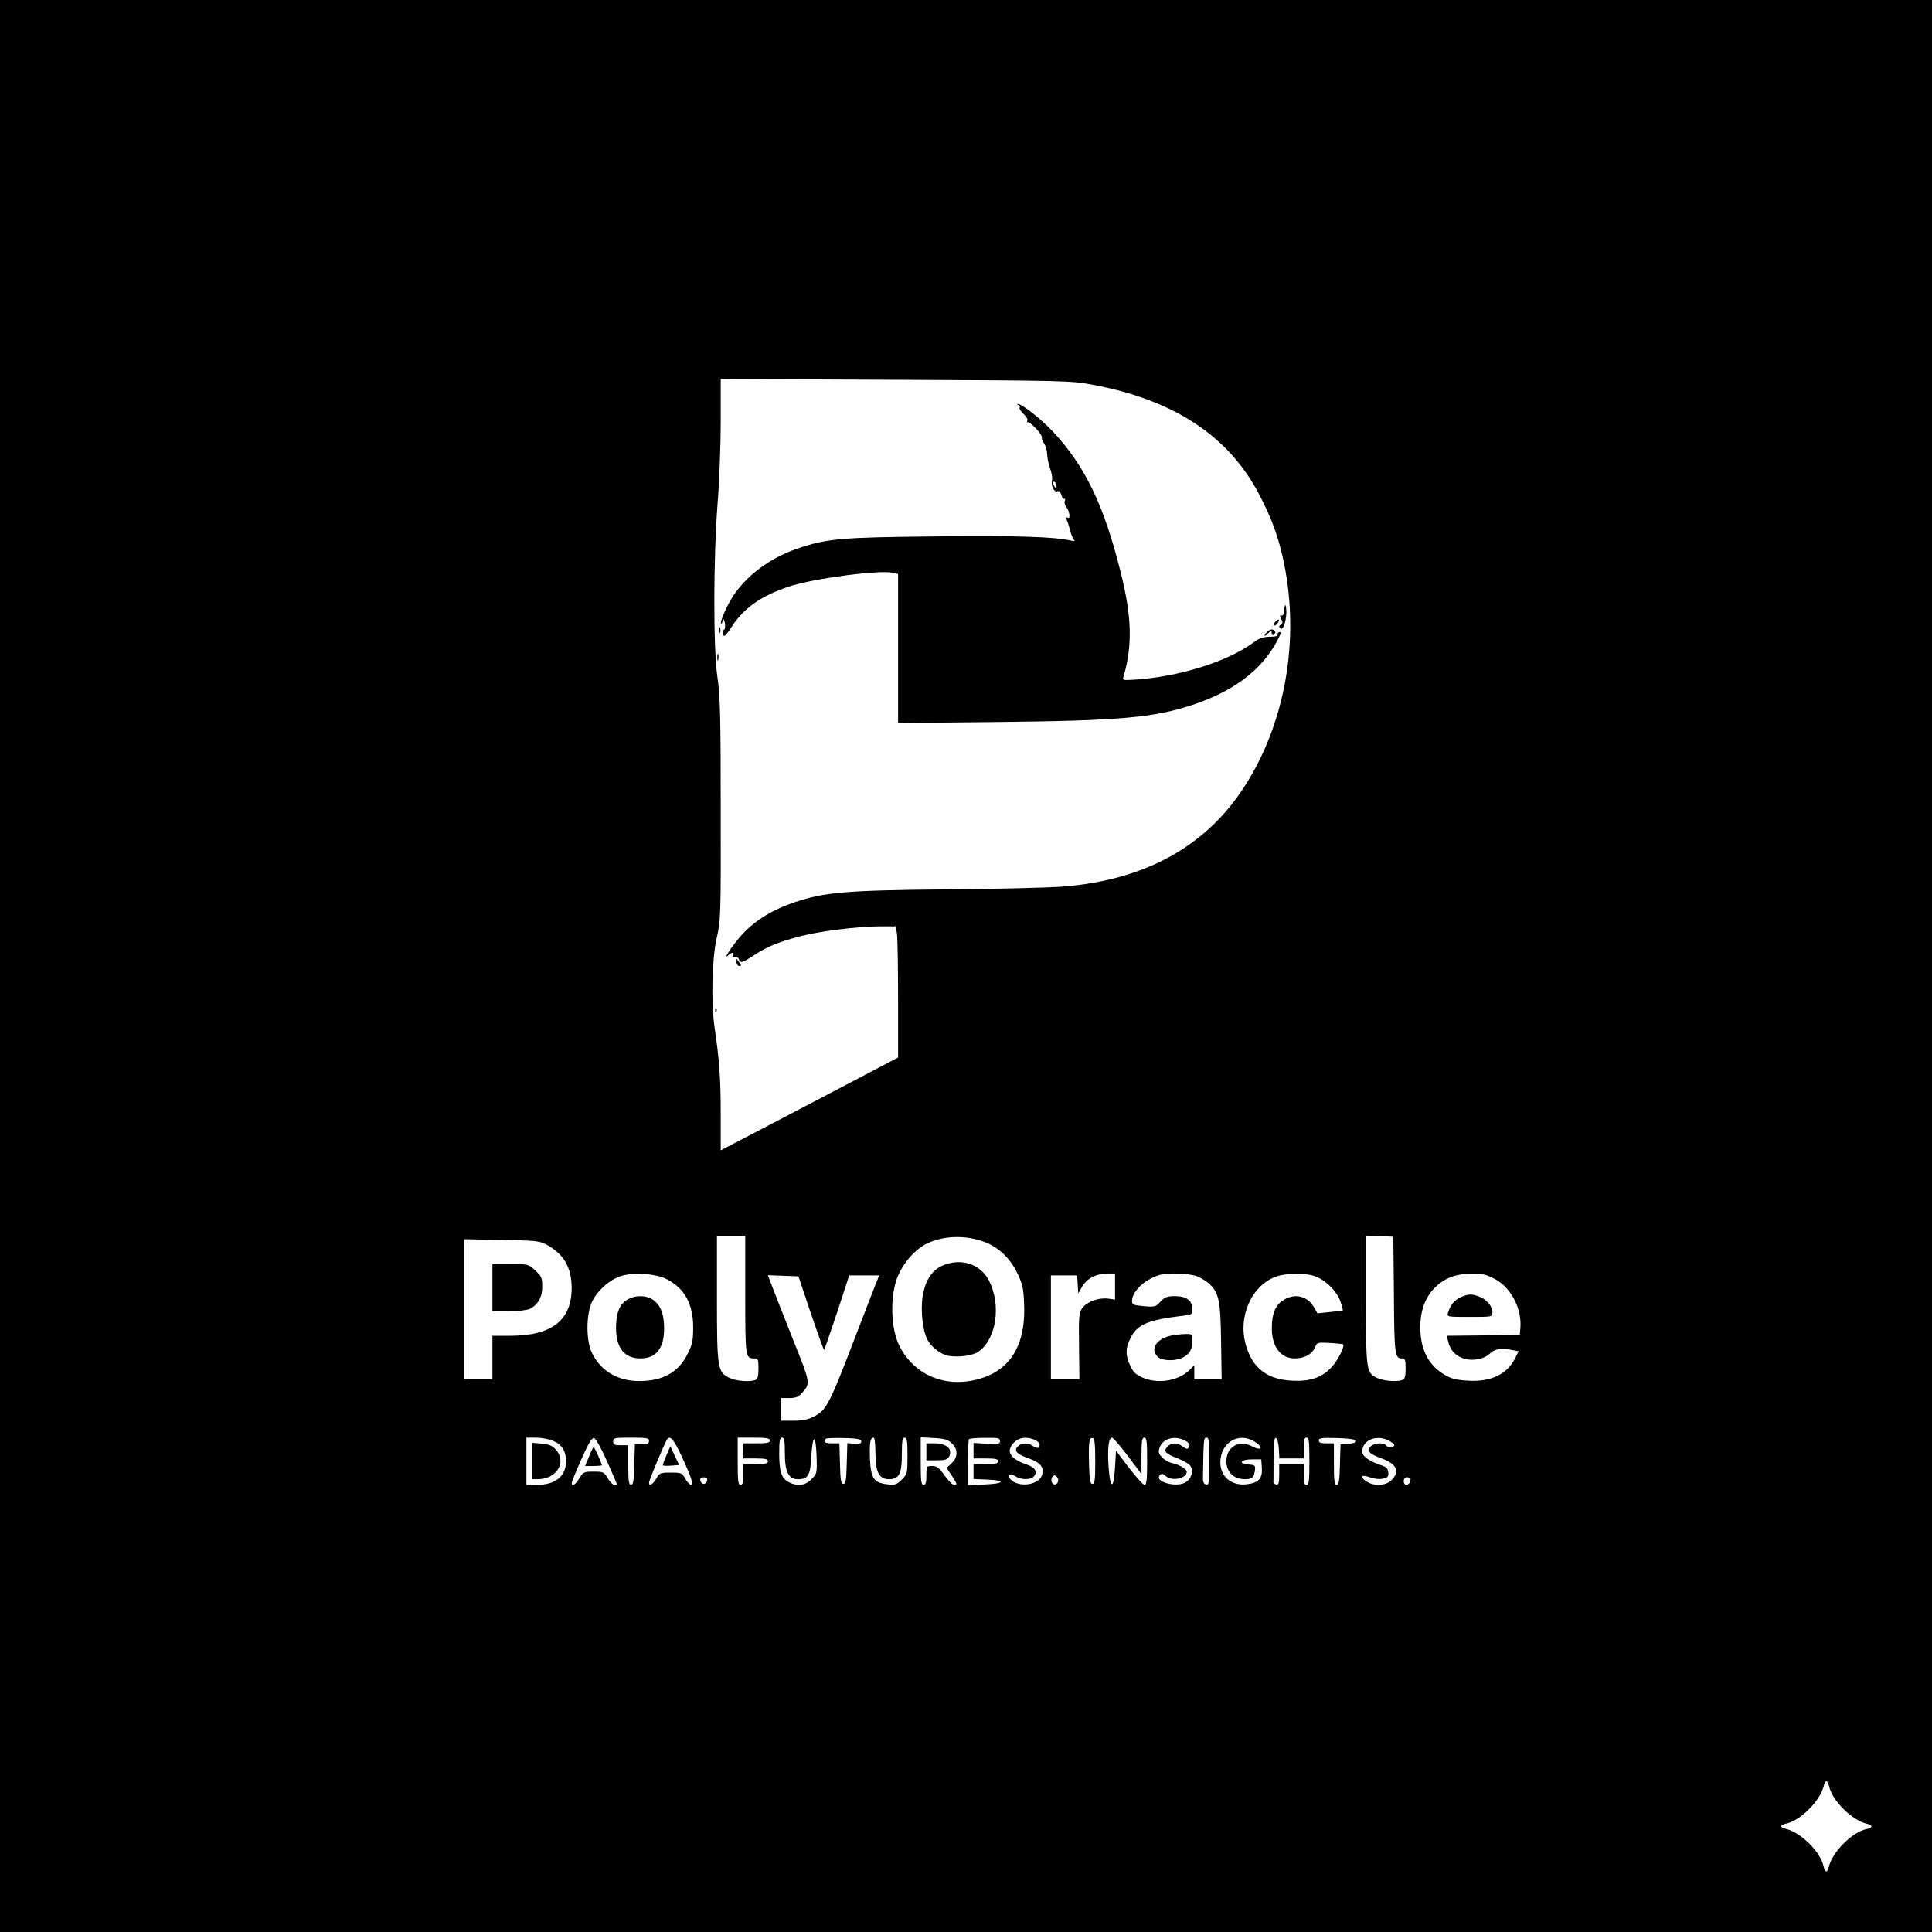
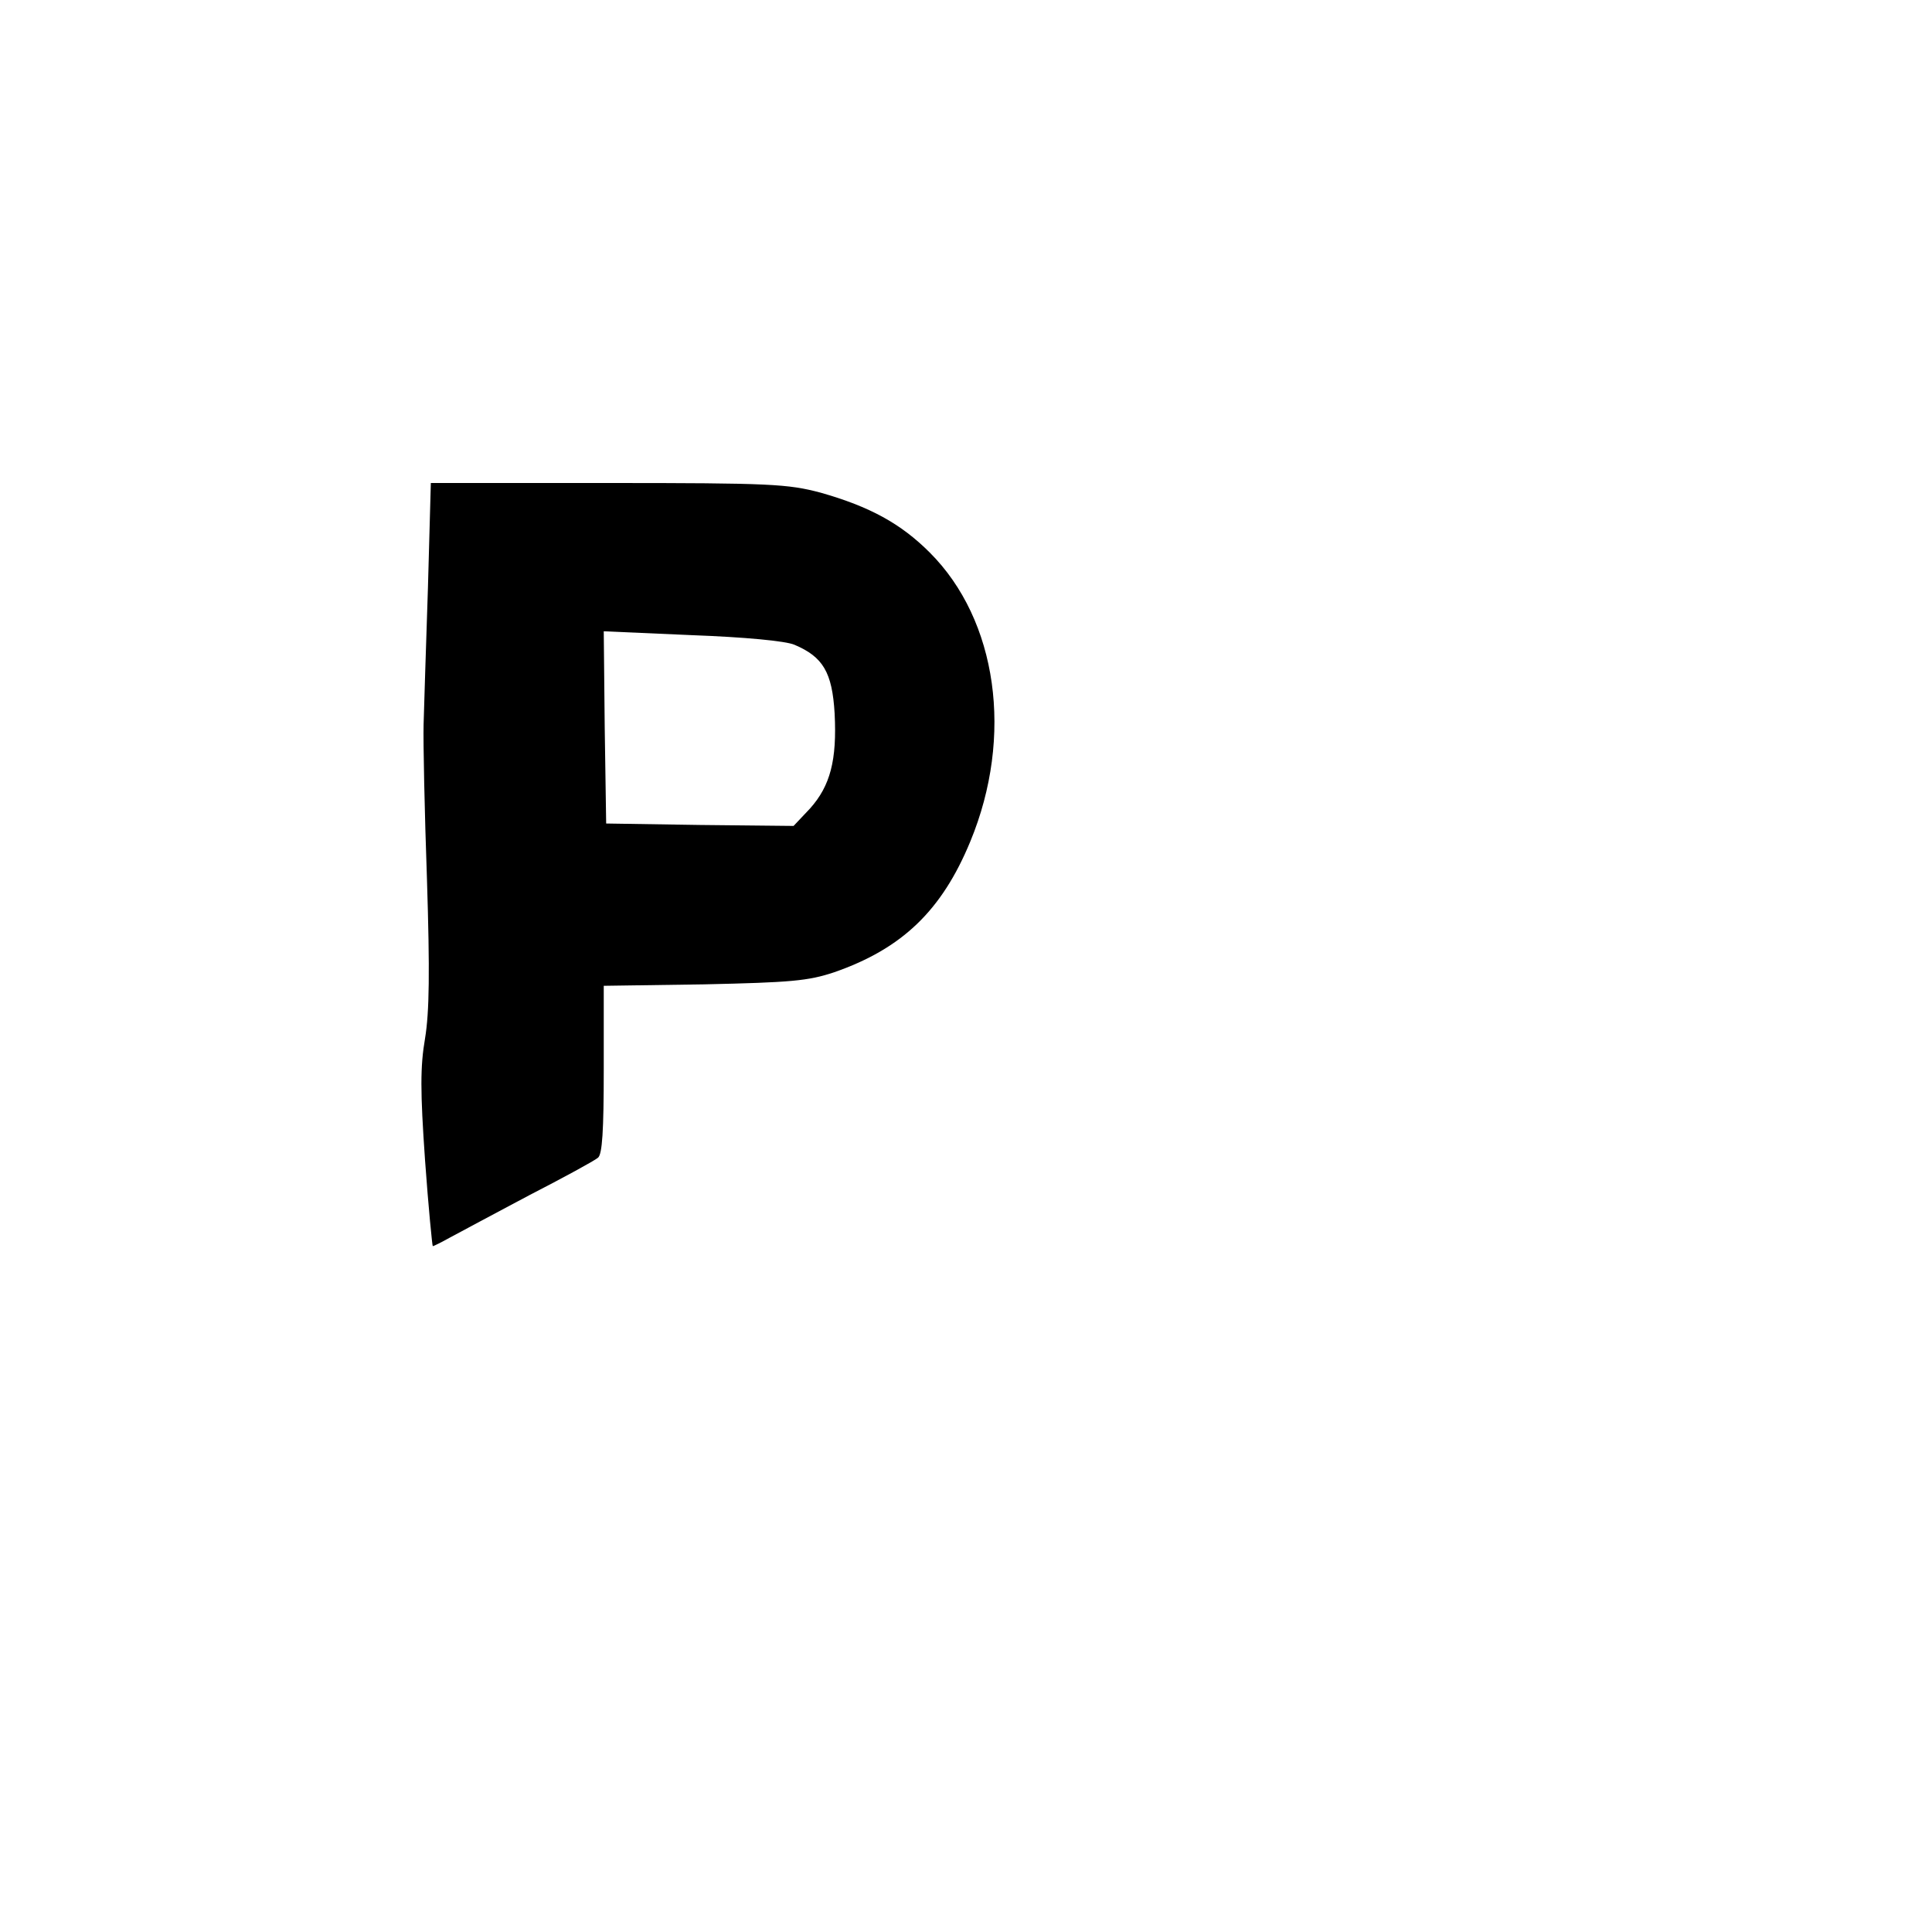
- <svg xmlns="http://www.w3.org/2000/svg" version="1.0" width="1024pt" height="1024pt" viewBox="0 0 1024 1024" preserveAspectRatio="xMidYMid meet">
-   <g transform="translate(0,1024) scale(0.1,-0.1)" fill="#000000" stroke="none">
-     <path d="M0 5120 l0 -5120 5120 0 5120 0 0 5120 0 5120 -5120 0 -5120 0 0 -5120z m5790 3081 c430 -80 720 -270 882 -578 70 -133 105 -231 134 -370 83 -410 5 -850 -211 -1183 -204 -317 -528 -495 -960 -529 -77 -6 -356 -13 -620 -15 -533 -5 -643 -15 -800 -67 -117 -39 -206 -93 -276 -166 -48 -50 -117 -153 -78 -115 18 16 32 15 26 -2 -4 -10 -1 -13 8 -9 8 3 18 -2 21 -11 9 -23 16 -21 85 24 69 45 133 70 246 99 101 26 304 51 414 51 l86 0 7 -37 c3 -21 6 -177 6 -348 l0 -310 -257 -135 c-142 -74 -353 -185 -470 -246 l-213 -111 0 191 c0 188 -7 287 -32 456 -20 134 -15 366 11 480 21 92 22 115 21 680 0 499 -3 603 -18 705 -22 156 -21 631 2 925 9 113 16 305 16 428 l0 223 928 -4 c896 -4 931 -5 1042 -26z m-1840 -4824 c0 -331 1 -337 47 -337 21 0 23 -4 23 -54 0 -40 -4 -55 -16 -60 -30 -12 -104 -6 -138 11 -63 30 -66 50 -66 423 l0 330 75 0 75 0 0 -313z m1266 281 c75 -27 138 -87 176 -166 28 -59 33 -79 36 -168 9 -234 -89 -371 -290 -404 -161 -26 -308 51 -375 195 -39 85 -45 232 -14 334 25 81 94 166 164 200 87 42 204 46 303 9z m2172 -282 c2 -318 5 -336 43 -336 16 0 19 -8 19 -54 0 -40 -4 -55 -16 -60 -28 -11 -94 -6 -129 8 -64 27 -65 36 -65 416 l0 341 73 -3 72 -3 3 -309z m-4493 268 c93 -50 134 -120 135 -230 0 -172 -105 -254 -327 -254 l-93 0 0 -115 0 -115 -75 0 -75 0 0 371 0 371 198 -4 c179 -3 201 -5 237 -24z m639 -184 c94 -48 140 -131 140 -256 0 -68 -4 -89 -28 -137 -49 -101 -131 -147 -260 -147 -113 1 -201 53 -248 148 -33 67 -32 206 1 275 28 56 87 110 145 131 64 24 189 17 250 -14z m2376 -39 l0 -69 -37 5 c-50 6 -111 -16 -136 -49 -18 -25 -20 -41 -18 -202 l2 -176 -76 0 -75 0 0 275 0 275 69 0 70 0 3 -47 3 -48 21 36 c25 43 74 68 132 69 l42 0 0 -69z m423 58 c21 -5 53 -24 72 -40 56 -49 64 -89 67 -312 l3 -197 -72 0 -73 0 0 37 0 37 -27 -27 c-61 -58 -169 -74 -251 -37 -33 15 -47 29 -62 62 -26 56 -25 94 3 148 35 70 91 94 275 116 49 6 52 7 52 35 0 45 -31 69 -91 69 -43 0 -55 -4 -78 -29 -26 -28 -31 -29 -89 -24 -56 5 -62 8 -62 28 0 38 42 89 99 118 44 22 68 27 125 27 39 0 88 -5 109 -11z m629 -1 c58 -17 123 -79 142 -135 9 -25 15 -47 13 -48 -1 -2 -32 -6 -68 -9 l-66 -7 -21 36 c-35 58 -104 72 -163 32 -40 -27 -58 -71 -58 -145 -1 -98 46 -162 121 -162 51 0 92 22 107 57 12 28 13 29 79 25 37 -2 69 -6 70 -7 11 -10 -26 -84 -60 -121 -52 -56 -114 -77 -211 -72 -131 7 -208 66 -243 187 -45 151 29 318 160 365 51 18 146 20 198 4z m959 -16 c88 -45 147 -160 137 -264 l-3 -33 -194 -3 -193 -2 7 -28 c10 -44 34 -73 73 -89 48 -20 116 -9 149 23 25 25 60 30 121 18 l31 -6 -19 -38 c-43 -85 -128 -125 -249 -118 -62 4 -88 10 -124 31 -85 50 -128 132 -129 248 -1 91 25 162 77 214 51 51 109 73 196 74 54 1 77 -4 120 -27z m-3623 -184 c37 -108 68 -195 70 -193 2 2 33 92 69 199 l64 196 79 0 80 0 -21 -52 c-11 -29 -54 -138 -94 -243 -152 -397 -163 -418 -235 -455 -27 -14 -59 -20 -105 -20 l-65 0 0 60 0 60 43 0 c32 0 49 6 64 23 50 55 51 50 -43 285 -47 119 -97 245 -110 280 l-24 63 81 -3 81 -3 66 -197z m-1368 -674 c47 -19 70 -55 70 -109 0 -79 -56 -125 -154 -125 l-56 0 0 125 0 125 50 0 c27 0 68 -7 90 -16z m287 -108 c29 -66 53 -121 53 -123 0 -2 -6 -3 -14 -3 -8 0 -23 16 -35 35 -19 33 -23 35 -75 35 -51 0 -55 -2 -75 -35 -19 -33 -41 -46 -41 -25 0 5 23 62 51 125 37 83 56 115 67 113 10 -2 38 -53 69 -122z m223 107 c0 -14 -8 -18 -37 -18 l-38 0 -3 -107 c-2 -87 -6 -108 -17 -108 -12 0 -15 19 -15 105 l0 105 -40 0 c-33 0 -40 3 -40 20 0 19 7 20 95 20 84 0 95 -2 95 -17z m173 -82 c54 -116 66 -156 46 -149 -7 2 -20 18 -29 34 -15 27 -21 29 -75 29 -54 0 -60 -2 -75 -29 -17 -32 -40 -46 -40 -24 0 12 80 203 95 228 16 25 36 2 78 -89z m467 84 c0 -12 -14 -15 -70 -15 l-70 0 0 -40 0 -40 65 0 c51 0 65 -3 65 -15 0 -12 -14 -15 -65 -15 l-65 0 0 -55 c0 -42 -3 -55 -15 -55 -13 0 -15 21 -15 125 l0 125 85 0 c69 0 85 -3 85 -15z m80 -69 c0 -97 20 -136 69 -136 54 0 66 19 71 119 7 121 24 123 28 3 3 -91 2 -93 -27 -122 -33 -34 -75 -39 -120 -16 -39 21 -51 56 -51 151 0 69 3 85 15 85 12 0 15 -16 15 -84z m405 64 c0 -11 -9 -14 -37 -12 l-37 3 -3 -108 c-2 -88 -6 -108 -18 -108 -12 0 -16 20 -18 108 l-3 107 -39 0 c-38 0 -49 8 -33 24 4 4 48 5 98 4 72 -2 90 -6 90 -18z m75 -64 c0 -98 20 -136 71 -136 54 0 69 28 69 130 0 73 3 90 15 90 12 0 15 -17 15 -96 0 -93 -1 -96 -30 -126 -28 -27 -36 -30 -77 -25 -71 8 -87 31 -92 132 -3 88 1 115 19 115 6 0 10 -33 10 -84z m405 54 c33 -31 33 -73 -1 -105 l-27 -25 27 -40 c30 -46 31 -50 12 -50 -8 0 -30 23 -50 50 -29 41 -41 50 -66 50 -29 0 -30 -1 -30 -50 0 -38 -4 -50 -15 -50 -13 0 -15 21 -15 126 l0 126 70 -4 c56 -3 74 -8 95 -28z m255 12 c0 -16 -8 -17 -70 -14 l-70 4 0 -41 0 -41 65 0 c51 0 65 -3 65 -15 0 -12 -14 -15 -65 -15 l-65 0 0 -40 0 -39 73 -3 c101 -4 91 -22 -15 -26 l-88 -3 0 119 c0 65 3 121 6 124 3 4 41 7 85 7 69 1 79 -1 79 -17z m185 6 c24 -11 32 -28 19 -41 -4 -3 -16 0 -28 8 -27 19 -61 19 -80 0 -24 -24 -10 -41 55 -64 64 -24 83 -46 73 -86 -13 -54 -118 -72 -165 -29 -27 24 -8 41 22 20 29 -20 83 -21 99 -1 21 25 7 48 -42 64 -86 30 -109 71 -63 116 27 27 68 32 110 13z m320 -114 c0 -99 -3 -119 -15 -119 -12 0 -16 20 -18 109 -3 117 1 140 21 133 9 -3 12 -36 12 -123z m173 29 l72 -96 0 97 c0 79 3 96 15 96 13 0 15 -21 15 -125 0 -99 -3 -125 -14 -125 -7 0 -44 41 -82 90 l-69 91 -5 -87 c-7 -119 -25 -121 -34 -4 -7 98 -1 160 18 160 6 0 44 -44 84 -97z m302 82 c19 -10 27 -20 24 -30 -7 -18 -14 -18 -38 0 -27 20 -59 19 -79 -3 -22 -24 -11 -37 56 -62 31 -12 62 -31 68 -42 15 -28 3 -65 -26 -84 -48 -31 -172 3 -137 38 9 9 16 8 30 -5 33 -30 112 -14 112 23 0 14 -40 37 -76 45 -17 3 -42 17 -55 31 -19 20 -21 29 -13 51 17 49 79 66 134 38z m130 -111 c0 -114 -2 -125 -17 -122 -14 2 -18 13 -17 43 3 200 4 205 19 205 13 0 15 -21 15 -126z m238 106 c52 -32 41 -54 -14 -25 -68 35 -134 -4 -134 -80 0 -57 39 -95 98 -95 38 0 49 10 53 45 4 28 2 30 -34 33 -57 5 -41 27 19 27 l49 0 3 -46 c4 -56 -18 -79 -81 -86 -79 -9 -138 39 -139 114 -1 105 95 165 180 113z m130 -38 l3 -52 65 0 64 0 0 55 c0 42 3 55 15 55 13 0 15 -21 15 -125 0 -104 -2 -125 -15 -125 -12 0 -15 13 -15 55 l0 55 -65 0 -65 0 0 -56 c0 -45 -3 -55 -16 -52 -8 2 -15 6 -15 11 1 4 1 59 1 123 0 88 3 115 13 112 7 -3 13 -26 15 -56z m409 41 c3 -8 -11 -13 -39 -15 l-43 -3 -3 -107 c-2 -87 -6 -108 -17 -108 -12 0 -15 20 -15 110 l0 110 -40 0 c-29 0 -40 4 -40 15 0 13 15 15 97 13 63 -2 98 -7 100 -15z m173 2 c17 -9 30 -20 30 -25 0 -13 -37 -13 -45 0 -9 15 -62 12 -79 -5 -24 -24 -10 -41 55 -64 82 -30 101 -70 54 -116 -27 -28 -83 -33 -124 -12 -34 17 -42 42 -10 33 50 -16 69 -18 94 -12 21 5 26 12 23 33 -2 22 -12 29 -50 42 -54 18 -88 44 -88 67 0 61 75 92 140 59z m-1753 -201 c8 -21 -13 -42 -28 -27 -13 13 -5 43 11 43 6 0 13 -7 17 -16z m-1859 -11 c-2 -10 -10 -18 -18 -18 -8 0 -16 8 -18 18 -2 12 3 17 18 17 15 0 20 -5 18 -17z m3725 11 c9 -10 -4 -34 -19 -34 -8 0 -14 9 -14 20 0 19 19 27 33 14z m2222 -1633 c16 -74 120 -178 198 -197 35 -8 35 -21 -2 -29 -74 -16 -178 -120 -197 -197 -8 -36 -21 -36 -29 1 -16 76 -119 177 -197 197 -36 8 -36 21 1 29 74 16 178 120 197 198 8 35 21 35 29 -2z" />
-     <path d="M5398 8093 c6 -2 10 -9 6 -14 -3 -5 7 -20 21 -33 15 -14 24 -30 20 -36 -3 -6 -3 -9 2 -8 13 4 78 -65 75 -80 -2 -7 4 -22 13 -34 8 -13 15 -37 15 -54 0 -17 7 -51 15 -75 9 -24 14 -52 11 -63 -7 -28 11 -67 28 -60 10 4 17 -3 22 -20 3 -14 10 -23 15 -20 5 3 6 -2 3 -11 -4 -8 0 -22 7 -31 18 -22 24 -68 8 -58 -9 5 -10 2 -5 -12 5 -10 13 -37 19 -59 6 -22 15 -44 21 -48 6 -5 0 -6 -14 -3 -85 21 -291 28 -718 23 -504 -5 -575 -11 -731 -63 -167 -56 -308 -169 -374 -303 -20 -40 -37 -81 -36 -90 0 -12 2 -11 8 4 7 17 8 17 13 -8 3 -15 1 -30 -3 -33 -12 -7 -12 -34 0 -34 5 0 23 21 39 48 65 100 155 163 303 213 128 43 485 90 553 73 l26 -6 0 -395 0 -395 513 5 c672 7 849 23 1062 96 226 77 378 202 453 373 2 5 -1 8 -7 8 -6 0 -10 -6 -9 -12 2 -9 -12 -13 -43 -13 -35 -1 -55 -8 -81 -27 -137 -104 -405 -188 -646 -201 -50 -3 -53 -2 -47 17 48 166 44 319 -16 556 -88 354 -189 561 -358 742 -65 69 -167 149 -188 147 -4 0 -2 -3 5 -6z m202 -431 c0 -15 -2 -15 -10 -2 -13 20 -13 33 0 25 6 -3 10 -14 10 -23z" />
-     <path d="M6810 7030 c-2 -8 -3 -24 -4 -35 -1 -11 -7 -19 -14 -17 -10 2 -10 -2 -1 -19 9 -17 8 -23 -2 -30 -11 -6 -11 -11 -2 -20 15 -15 36 58 30 104 -2 18 -5 25 -7 17z" />
-     <path d="M6760 6945 c-7 -9 -11 -18 -8 -20 3 -3 11 1 18 10 7 9 11 18 8 20 -3 3 -11 -1 -18 -10z" />
-     <path d="M3812 6900 c0 -14 2 -19 5 -12 2 6 2 18 0 25 -3 6 -5 1 -5 -13z" />
-     <path d="M6714 6889 c-20 -23 -12 -26 10 -3 15 14 16 14 16 -1 0 -9 5 -13 10 -10 14 9 12 22 -4 28 -8 3 -22 -3 -32 -14z" />
-     <path d="M3802 6755 c0 -16 2 -22 5 -12 2 9 2 23 0 30 -3 6 -5 -1 -5 -18z" />
-     <path d="M3903 5141 c1 -11 8 -21 15 -21 12 0 12 3 1 18 -7 9 -14 19 -16 21 -1 2 -1 -6 0 -18z" />
-     <path d="M3791 4884 c0 -11 3 -14 6 -6 3 7 2 16 -1 19 -3 4 -6 -2 -5 -13z" />
-     <path d="M4993 3531 c-56 -26 -89 -79 -103 -163 -11 -75 0 -179 25 -228 21 -40 70 -78 111 -86 54 -10 133 1 162 23 94 69 119 247 54 375 -46 90 -151 123 -249 79z" />
-     <path d="M2610 3415 l0 -125 88 0 c49 0 97 6 111 13 43 22 66 64 65 119 0 45 -5 55 -37 84 -36 34 -38 34 -132 34 l-95 0 0 -125z" />
-     <path d="M3324 3351 c-41 -25 -59 -72 -59 -151 1 -106 45 -160 130 -160 83 0 125 54 125 159 0 73 -17 120 -55 149 -35 28 -99 29 -141 3z" />
-     <path d="M6203 3160 c-77 -18 -109 -74 -65 -113 23 -21 93 -22 132 -2 36 19 50 43 50 89 0 36 0 36 -42 35 -24 -1 -58 -4 -75 -9z" />
-     <path d="M7743 3365 c-32 -14 -56 -42 -68 -82 -6 -23 -6 -23 114 -23 119 0 121 0 121 23 0 32 -27 67 -66 83 -41 17 -60 17 -101 -1z" />
-     <path d="M2820 2496 l0 -96 30 0 c100 0 155 89 97 156 -18 21 -35 28 -75 32 l-52 5 0 -97z" />
-     <path d="M3122 2520 l-21 -50 45 0 c24 0 44 2 44 4 0 9 -39 96 -43 96 -3 0 -14 -22 -25 -50z" />
-     <path d="M3532 2526 c-12 -27 -20 -51 -18 -53 2 -2 22 -3 45 -1 l41 3 -24 50 -23 50 -21 -49z" />
-     <path d="M4910 2545 l0 -45 55 0 c43 0 56 4 65 19 21 41 -12 71 -79 71 l-41 0 0 -45z" />
+ <svg xmlns="http://www.w3.org/2000/svg" version="1.0" width="400pt" height="400pt" viewBox="0 0 400 400" preserveAspectRatio="xMidYMid meet">
+   <g transform="translate(0,400) scale(0.1,-0.1)" fill="#000000" stroke="none">
+     <path d="M886 2783 c-4 -120 -8 -247 -9 -283 -1 -36 2 -180 7 -321 6 -191 5 -274 -4 -329 -10 -58 -10 -109 0 -252 7 -98 15 -178 16 -178 2 0 18 8 36 18 18 10 92 49 163 87 72 37 136 72 143 78 9 7 12 56 12 183 l0 173 208 3 c179 4 215 7 269 25 141 49 223 128 282 271 90 218 56 458 -84 598 -60 60 -124 95 -226 124 -68 18 -103 20 -440 20 l-367 0 -6 -217z m759 -118 c59 -25 78 -57 83 -142 5 -97 -9 -150 -51 -197 l-34 -36 -194 2 -194 3 -3 199 -2 199 182 -8 c109 -4 195 -12 213 -20z" />
  </g>
</svg>
